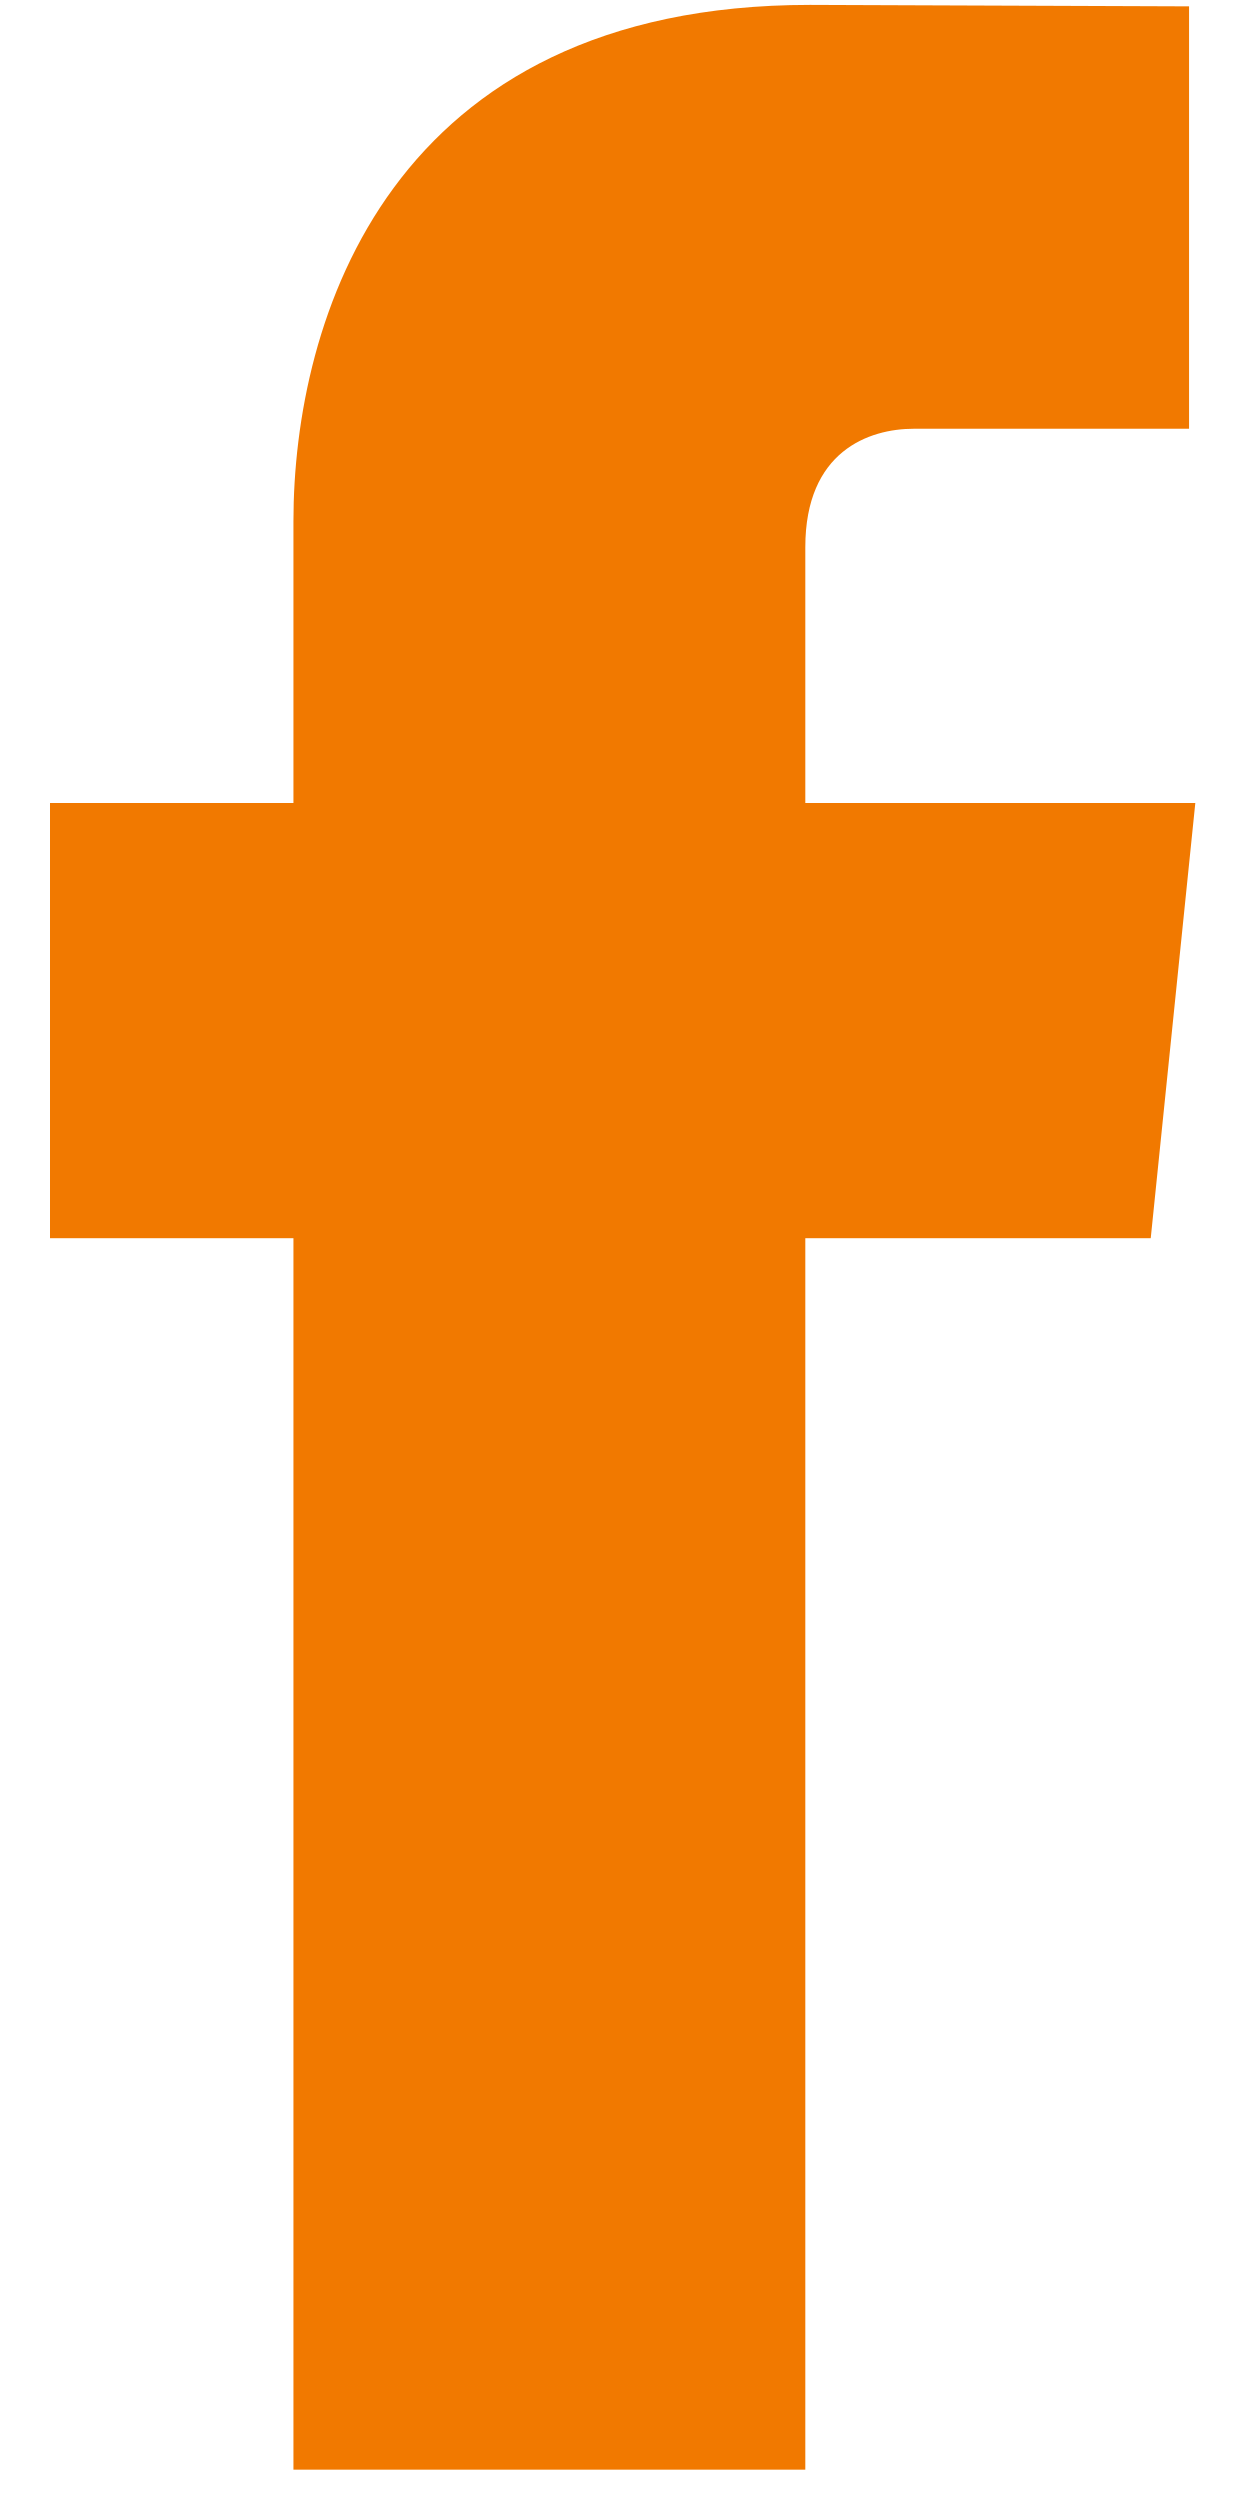
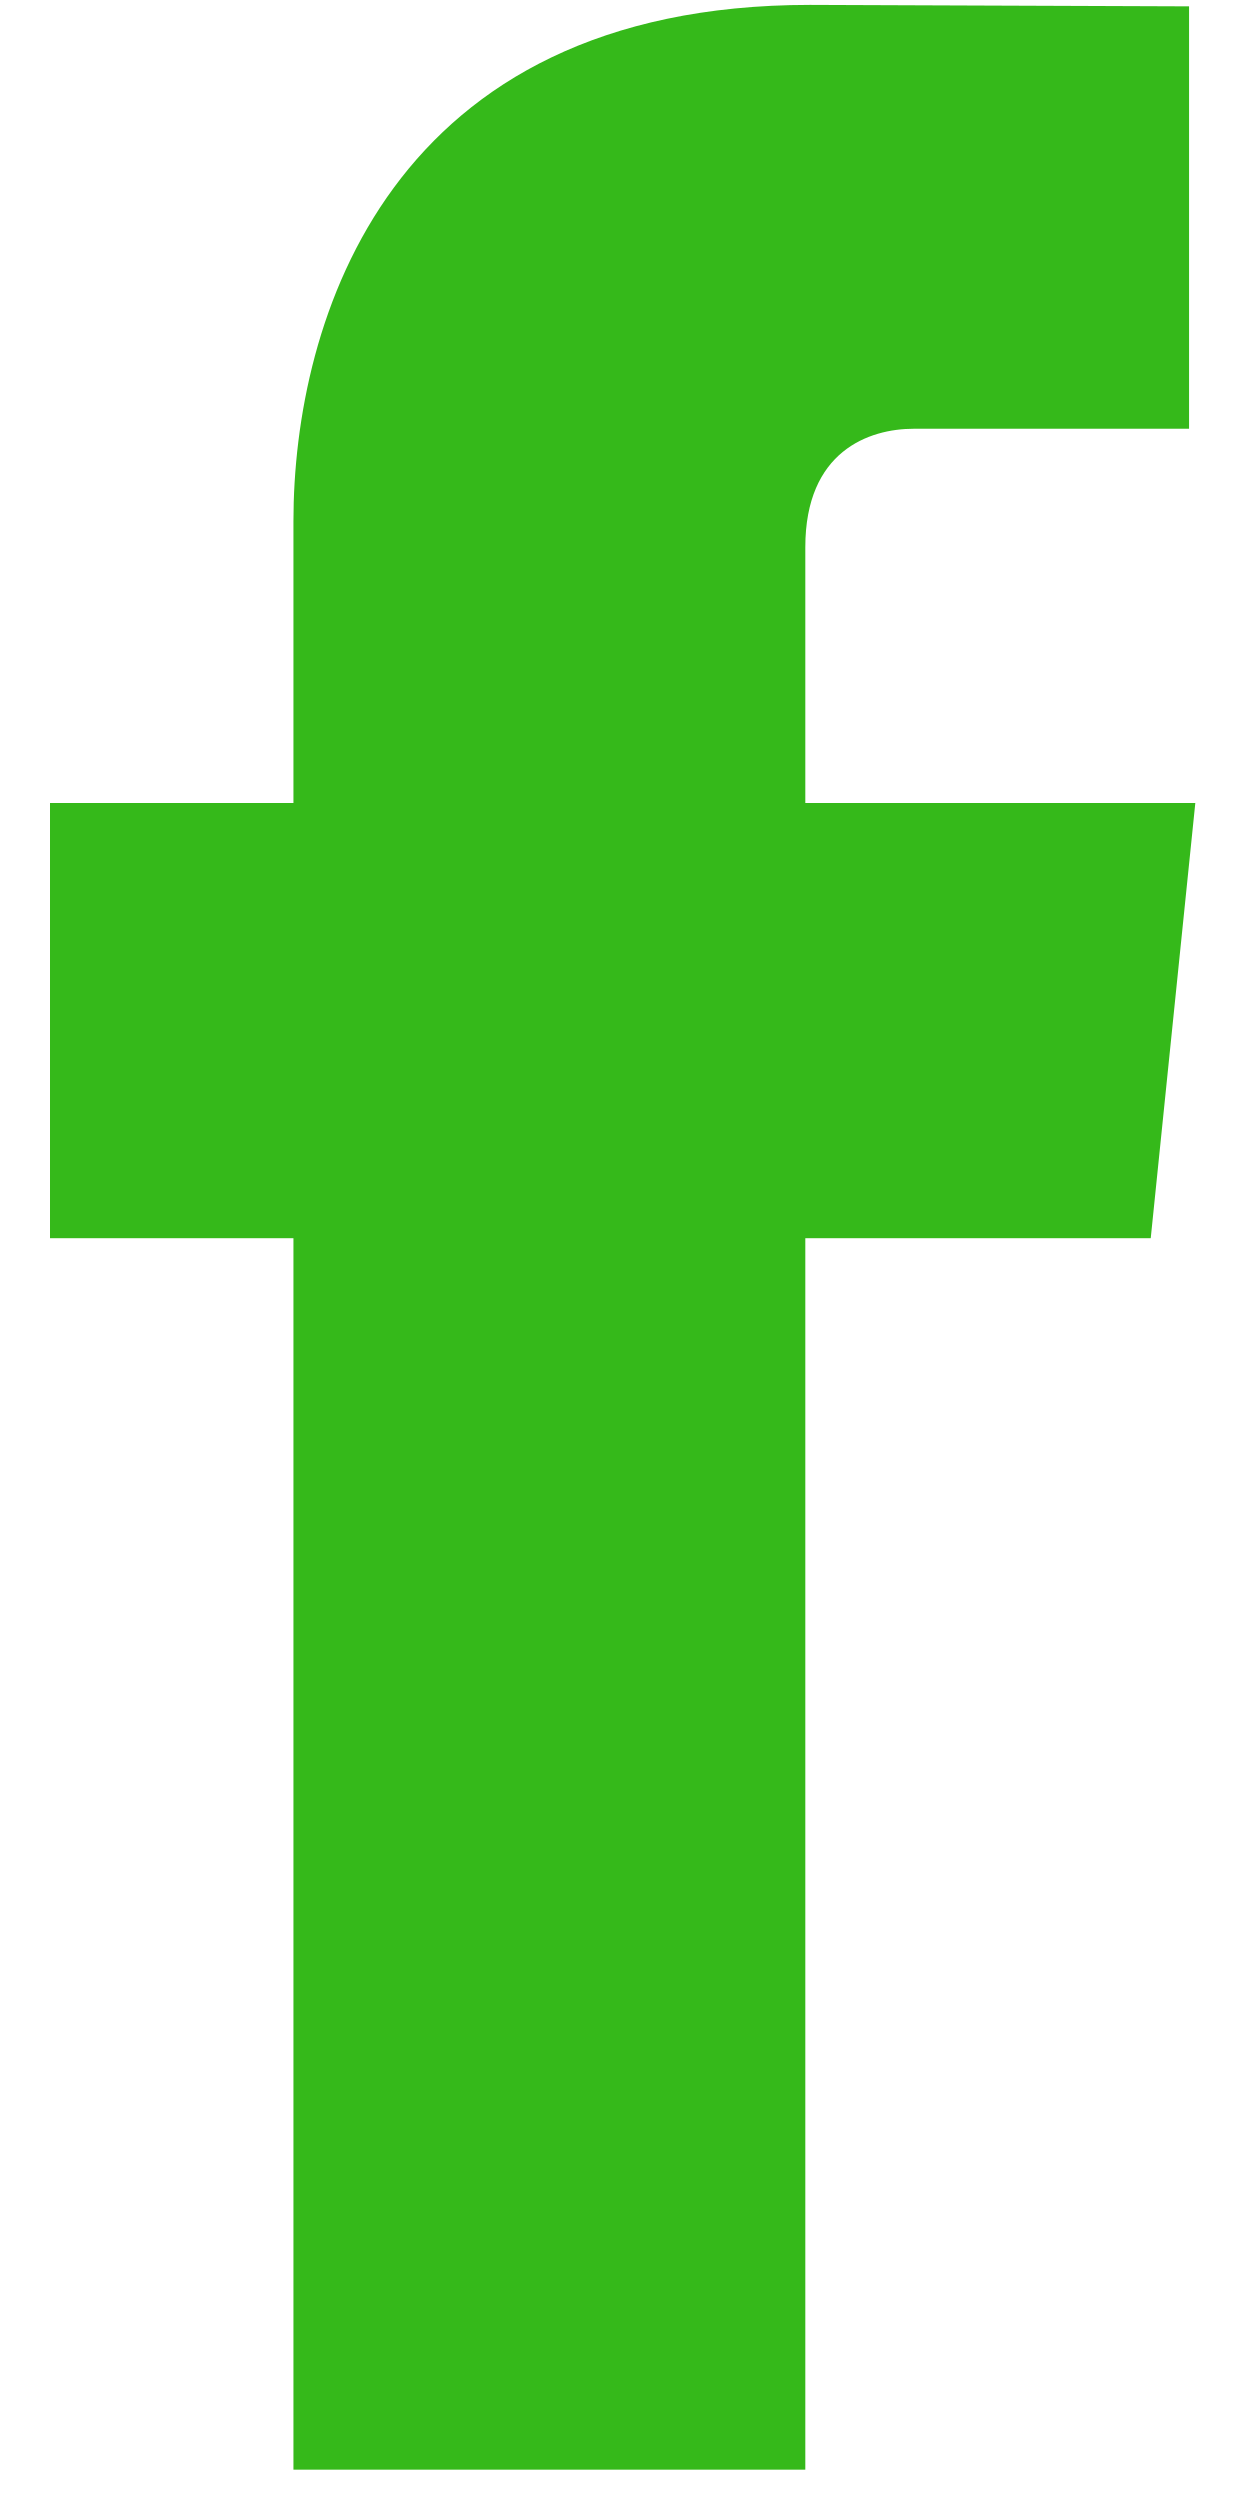
<svg xmlns="http://www.w3.org/2000/svg" width="12" height="24" viewBox="0 0 12 24" fill="none">
-   <path d="M11.475 7.709H7.731V5.253C7.731 4.331 8.342 4.116 8.773 4.116C9.202 4.116 11.415 4.116 11.415 4.116V0.061L7.776 0.047C3.736 0.047 2.817 3.071 2.817 5.006V7.709H0.48V11.887H2.817C2.817 17.248 2.817 23.709 2.817 23.709H7.731C7.731 23.709 7.731 17.185 7.731 11.887H11.047L11.475 7.709Z" fill="#F17900" />
+   <path d="M11.475 7.709H7.731V5.253C7.731 4.331 8.342 4.116 8.773 4.116C9.202 4.116 11.415 4.116 11.415 4.116V0.061L7.776 0.047C3.736 0.047 2.817 3.071 2.817 5.006V7.709H0.48V11.887H2.817C2.817 17.248 2.817 23.709 2.817 23.709H7.731C7.731 23.709 7.731 17.185 7.731 11.887H11.047L11.475 7.709Z" fill="#35B91A" />
</svg>
